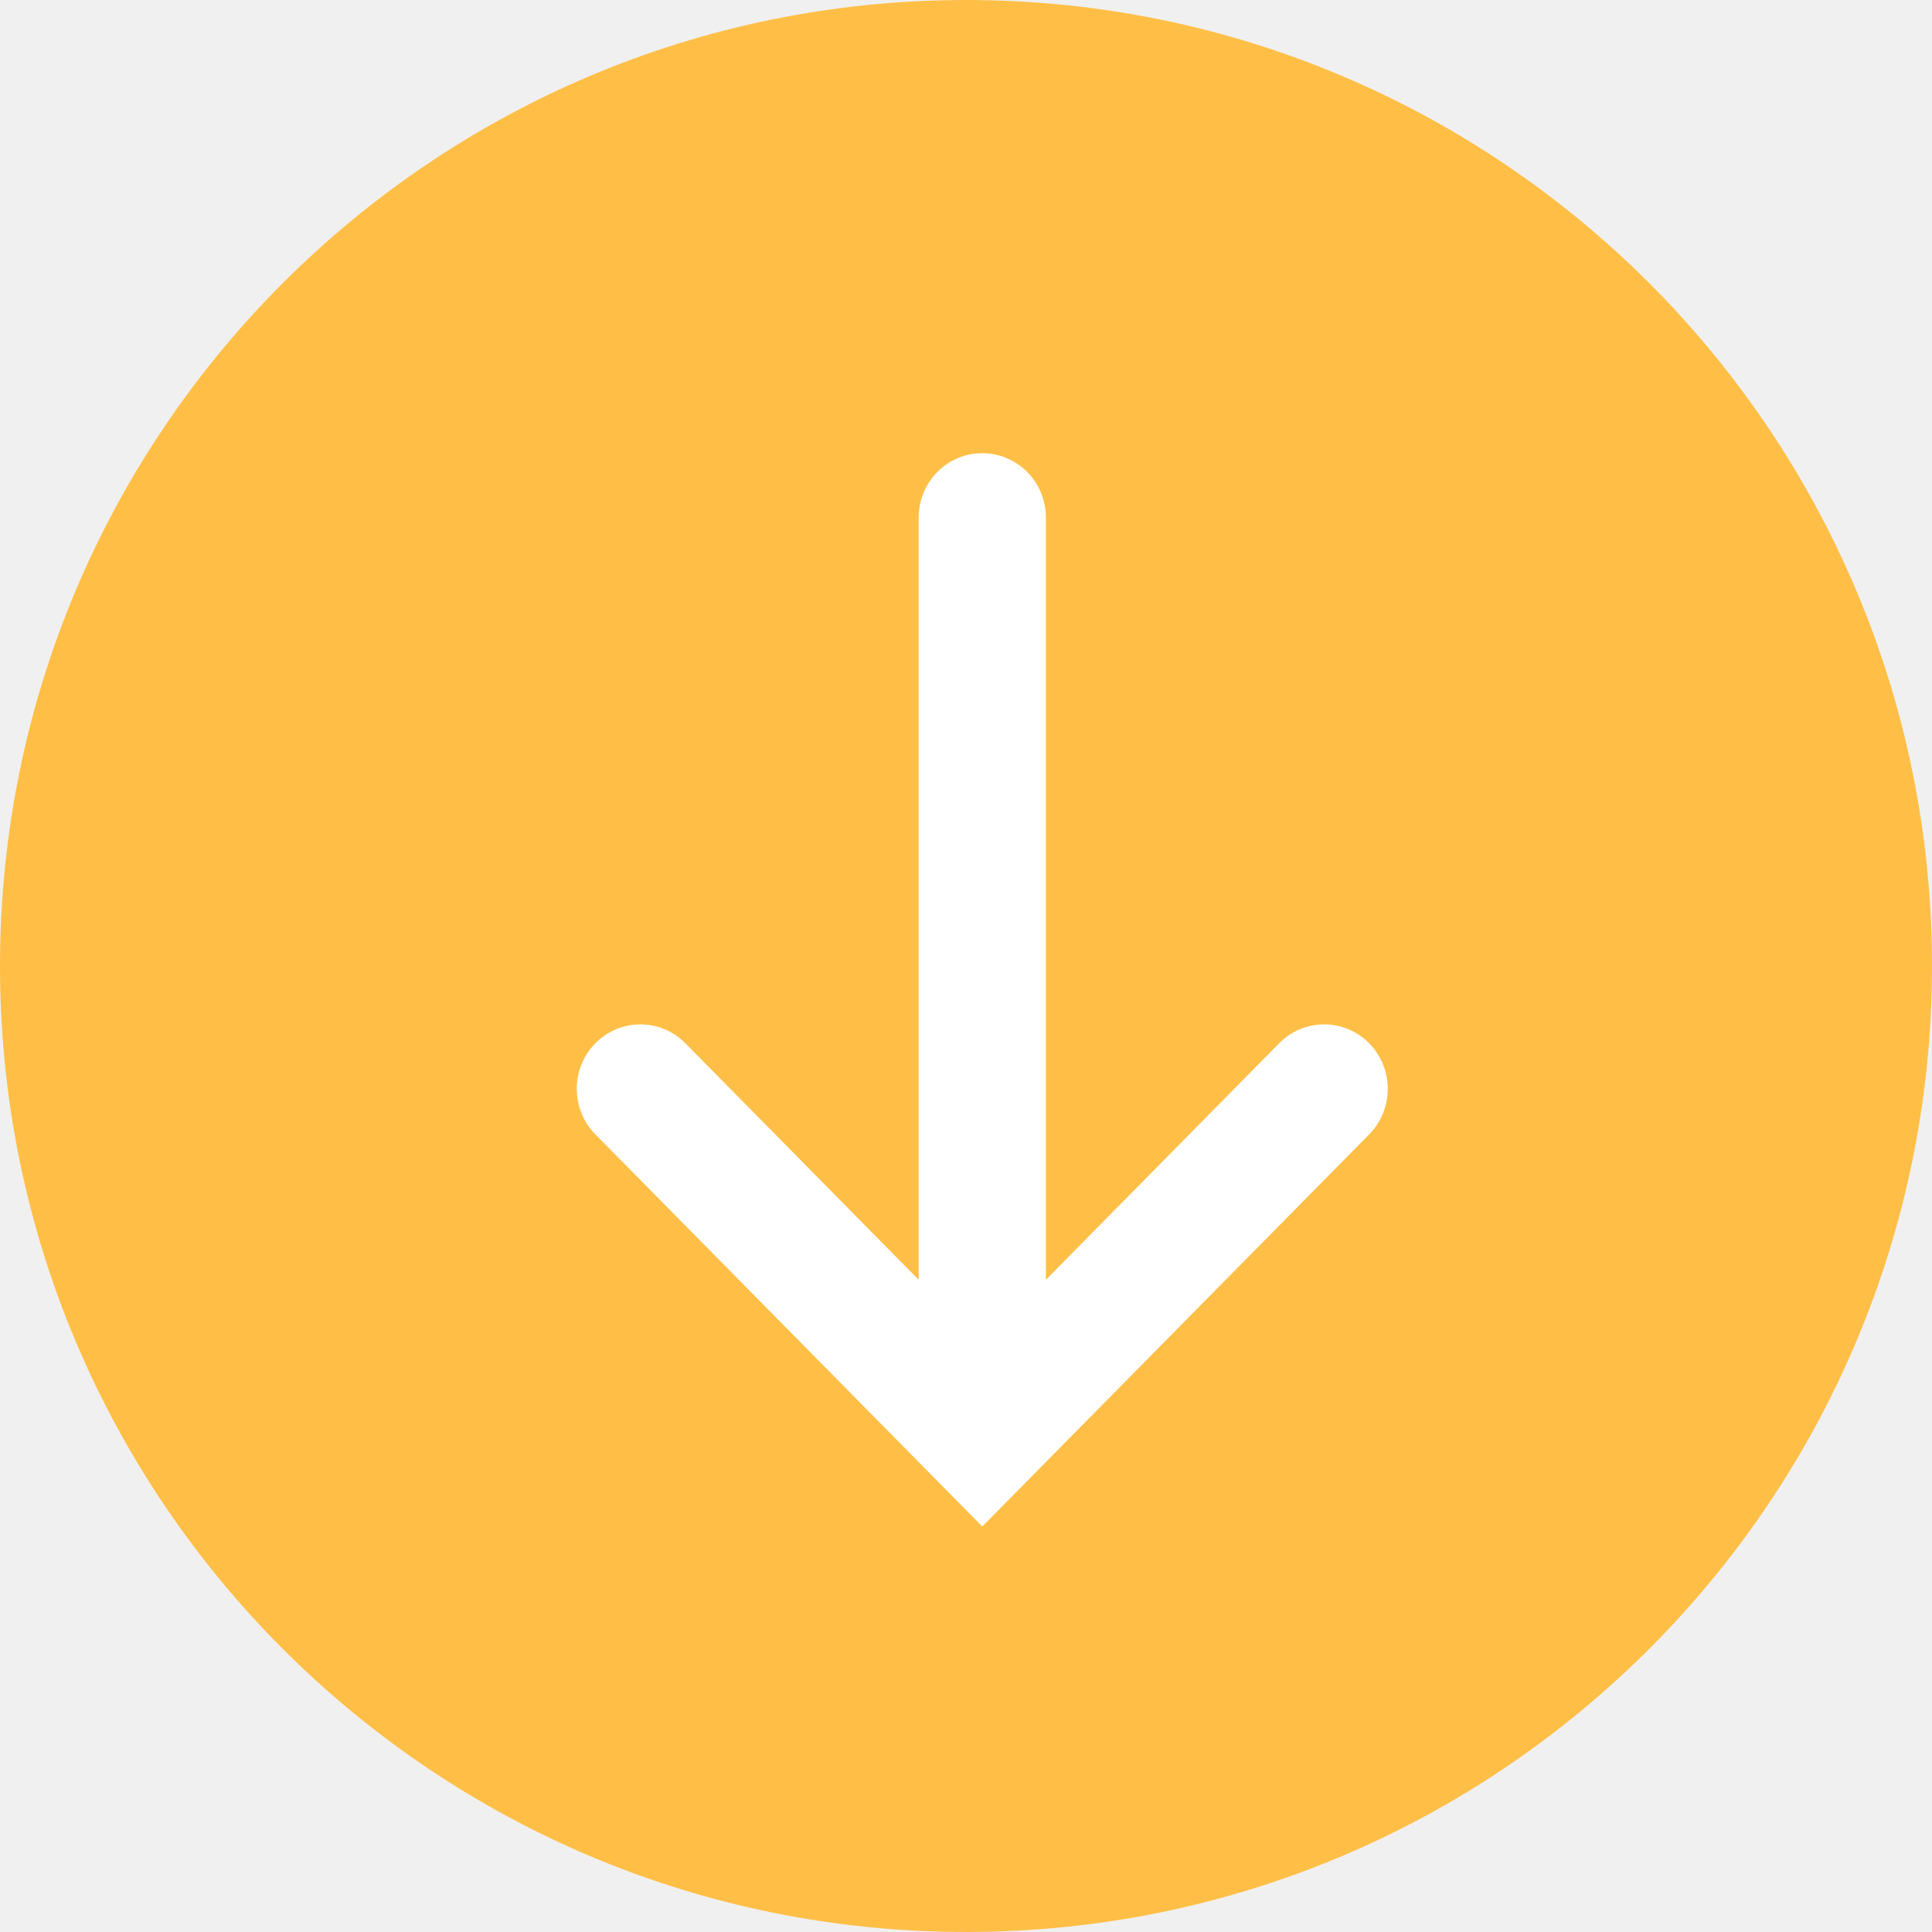
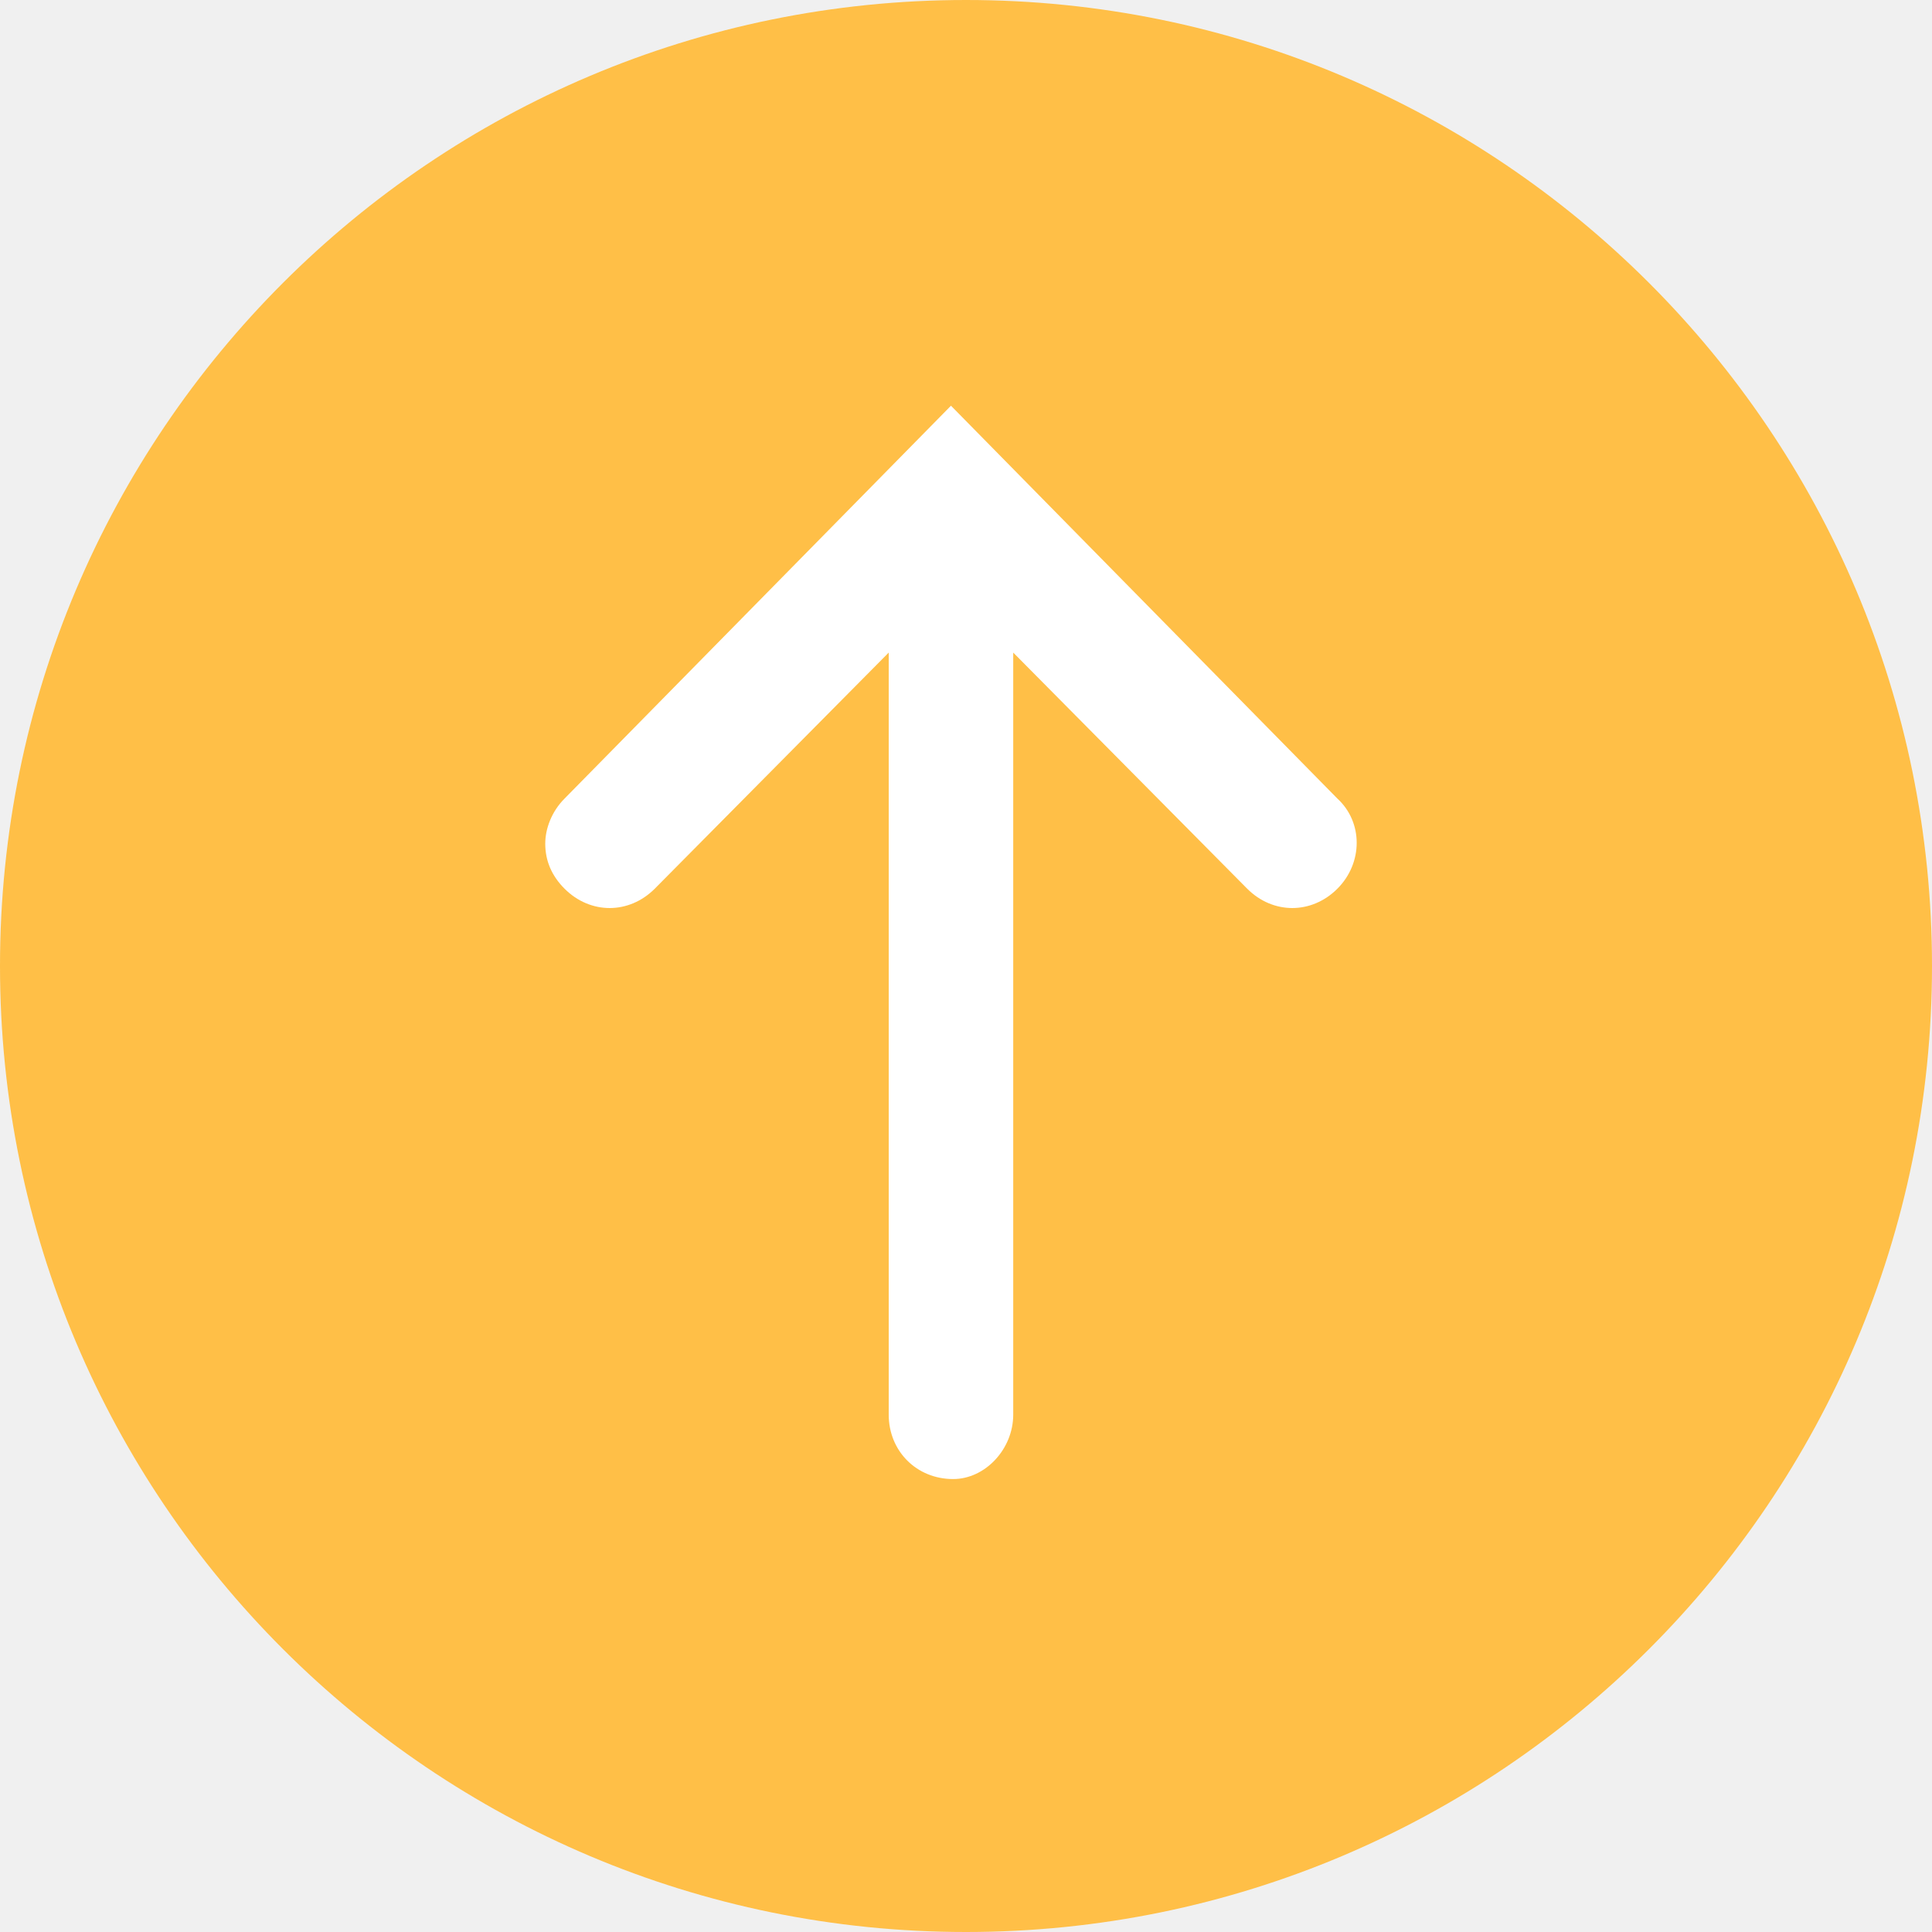
- <svg xmlns="http://www.w3.org/2000/svg" width="90px" height="90px" viewBox="0 0 90 90" version="1.1">
-   <defs />
-   <g id="Main-flow" stroke="none" stroke-width="1" fill="none" fill-rule="evenodd">
+ <svg xmlns="http://www.w3.org/2000/svg" version="1.1" id="Layer_1" x="0px" y="0px" viewBox="0 0 90 90" style="enable-background:new 0 0 90 90;" xml:space="preserve">
+   <style type="text/css">
+ 	.st0{fill-rule:evenodd;clip-rule:evenodd;fill:#FFBF47;}
+ 	.st1{fill-rule:evenodd;clip-rule:evenodd;fill:#FFFFFF;}
+ </style>
+   <g id="Main-flow">
    <g id="New-claim---Long-form" transform="translate(-406, -4133)">
-       <g id="Oval-6-+-Imported-Layers" transform="translate(406, 4133)">
-         <circle id="Oval-6" fill="#FFBF47" cx="45" cy="45" r="45" />
-         <path d="M42.795,24.114 L42.795,59.616 L31.927,48.599 C30.77,47.427 28.894,47.427 27.736,48.599 C26.579,49.773 26.579,51.674 27.737,52.846 L45.758,71.111 L63.78,52.846 C64.357,52.26 64.647,51.492 64.647,50.722 C64.647,49.955 64.357,49.185 63.78,48.599 C62.622,47.427 60.746,47.427 59.59,48.599 L48.722,59.616 L48.722,24.114 C48.722,22.455 47.394,21.111 45.758,21.111 C44.121,21.111 42.795,22.455 42.795,24.114" id="Imported-Layers" fill="#FFFFFF" />
+       <g transform="translate(406, 4133)">
+         <circle id="Oval-6" class="st0" cx="45" cy="45" r="45">
+ 			</circle>
+         <path id="Imported-Layers" class="st1" d="M47.2,65.9V30.4l10.9,11c1.2,1.2,3,1.2,4.2,0     c1.2-1.2,1.2-3.1,0-4.2l-18-18.3l-18,18.3c-0.6,0.6-0.9,1.4-0.9,2.1c0,0.8,0.3,1.5,0.9,2.1c1.2,1.2,3,1.2,4.2,0l10.9-11v35.5     c0,1.7,1.3,3,3,3C45.9,68.9,47.2,67.5,47.2,65.9" />
      </g>
    </g>
  </g>
</svg>
